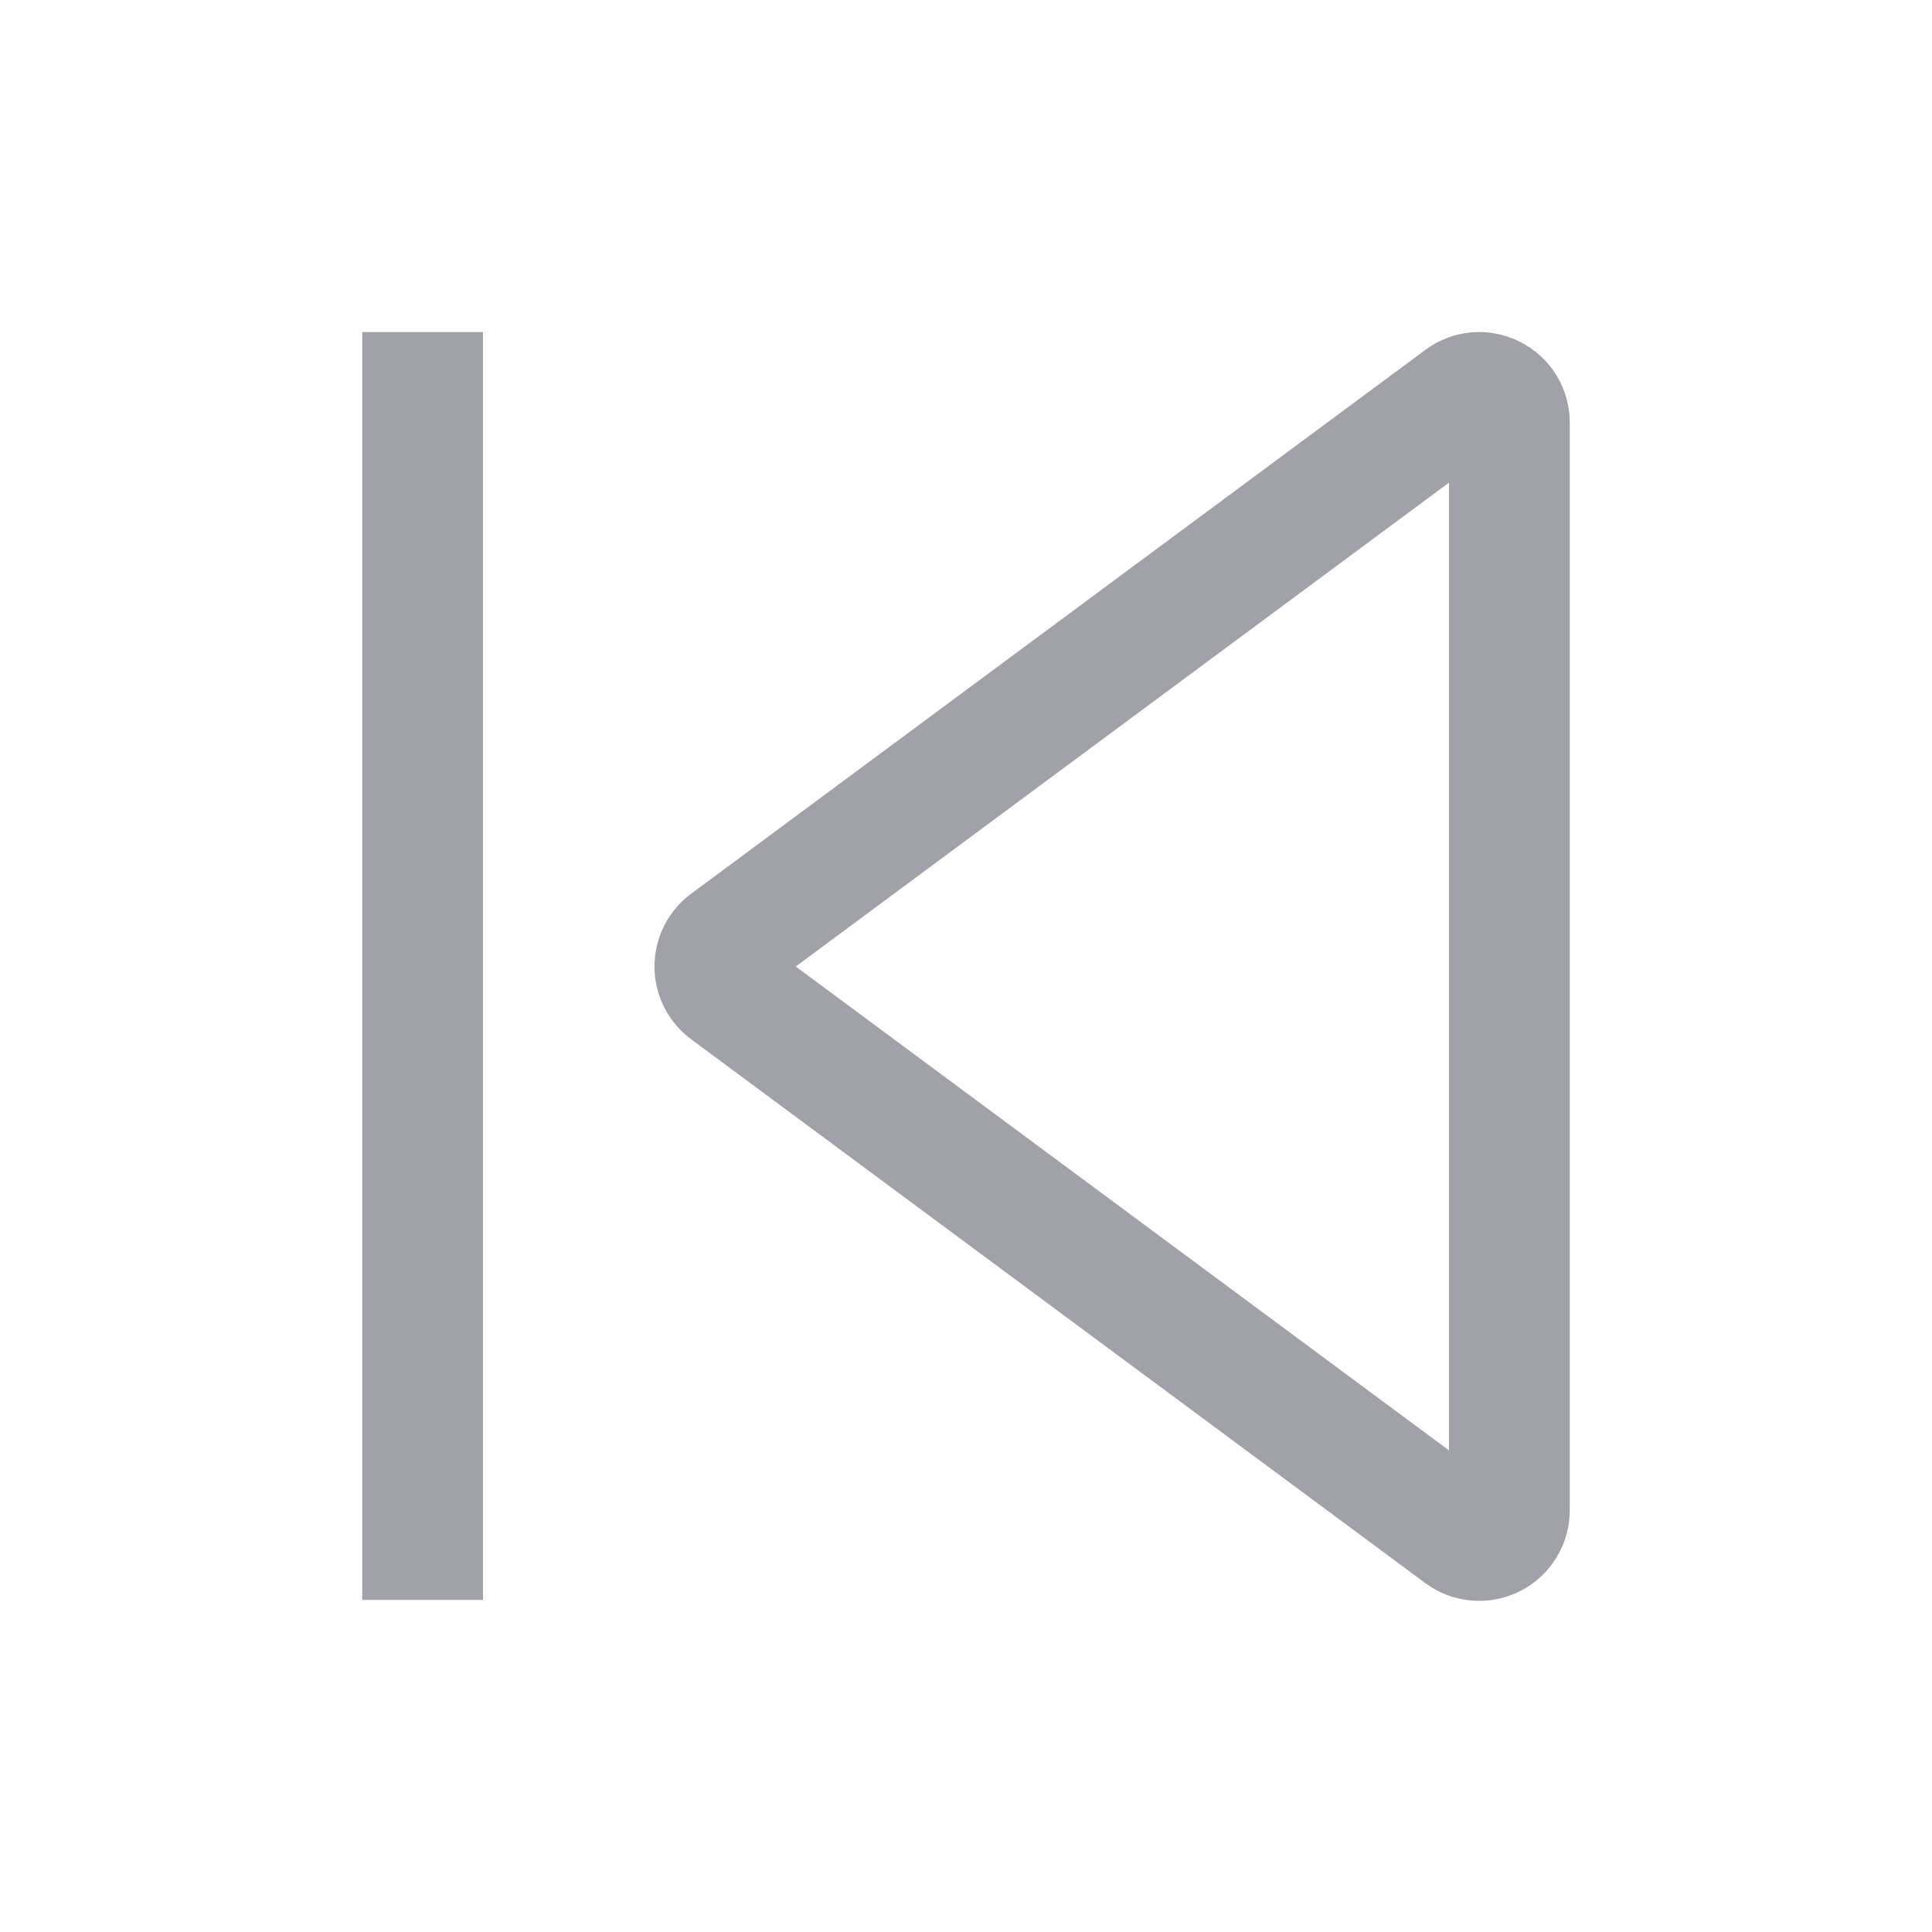
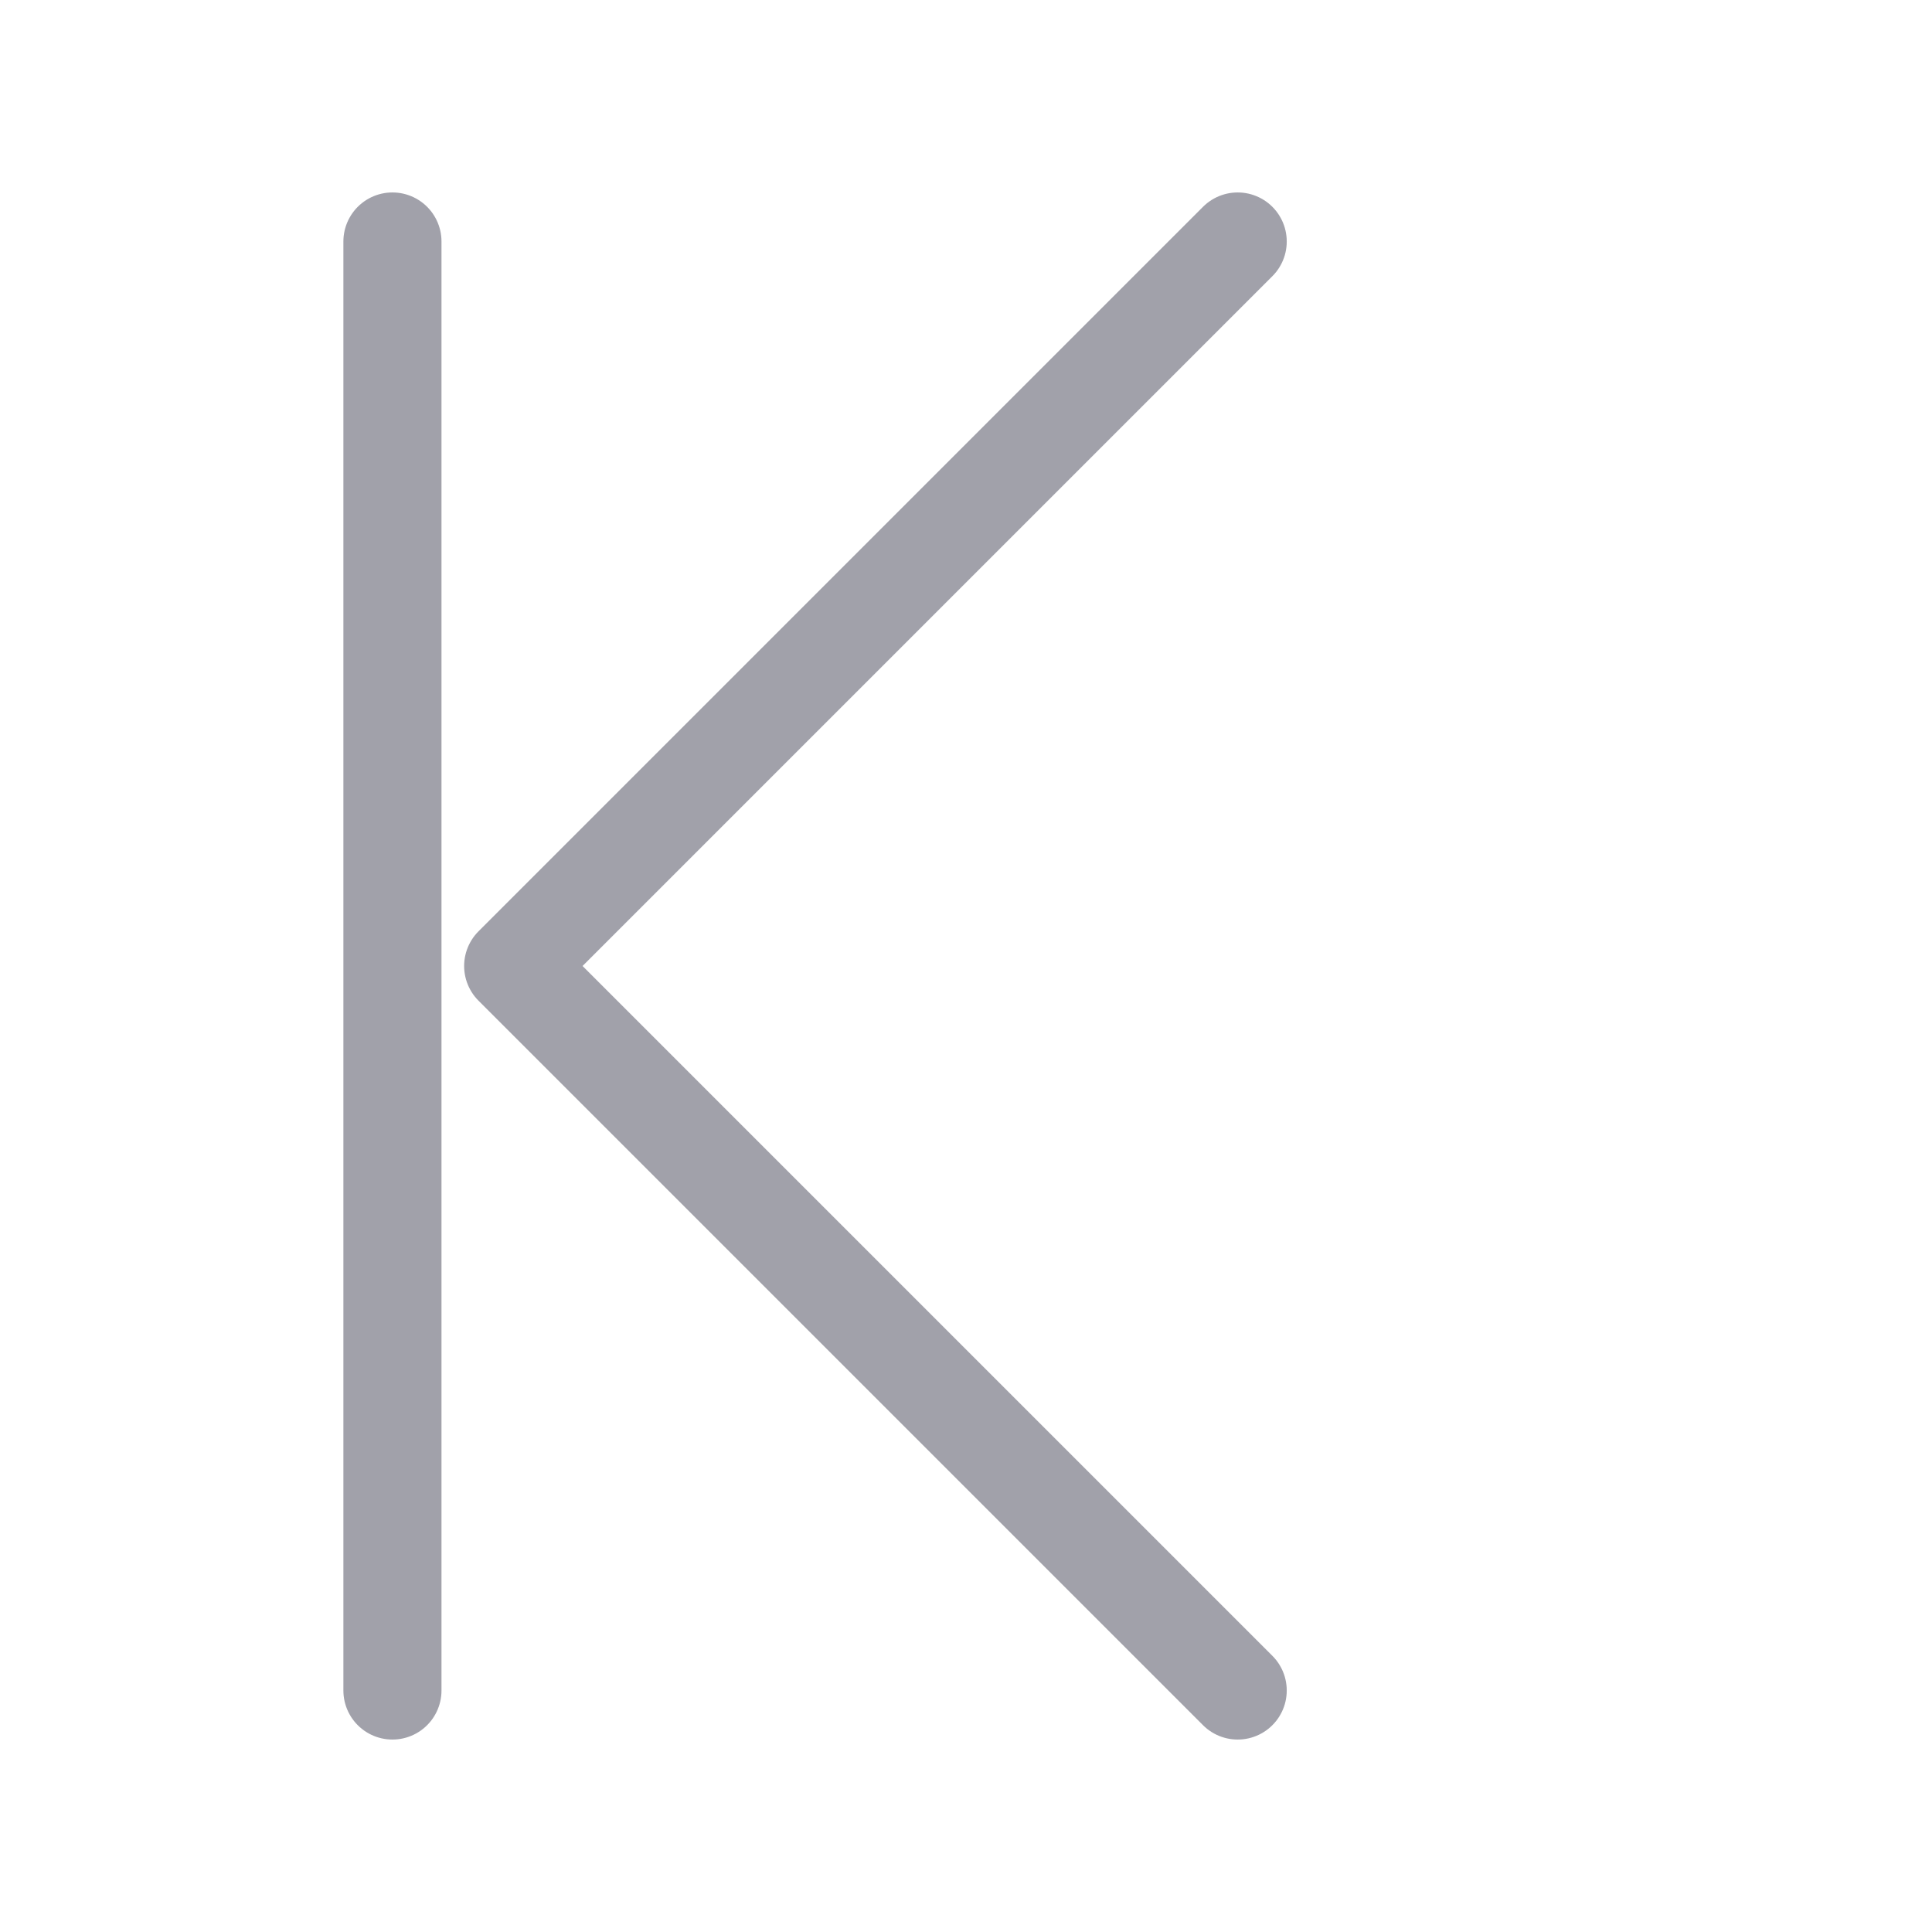
<svg xmlns="http://www.w3.org/2000/svg" viewBox="0 0 512 512" width="1em" height="1em">
-   <path fill="#a1a1aa" d="M402.8 90.58a23.88 23.88 0 0 0-25.082 2.149L183.155 236.847a24 24 0 0 0 0 38.57l194.56 144.119A24 24 0 0 0 416 400.251V112.015a23.88 23.88 0 0 0-13.2-21.435M384 384.37L210.881 256.133L384 127.9ZM96 88h32v336H96z" />
+   <path fill="none" stroke="#a1a1aa" stroke-width="26" stroke-linejoin="round" stroke-linecap="round" d="M328 64L136 256L328 448" />
+   <path fill="none" stroke="#a1a1aa" stroke-width="26" stroke-linecap="round" d="M104 64V448" />
</svg>
